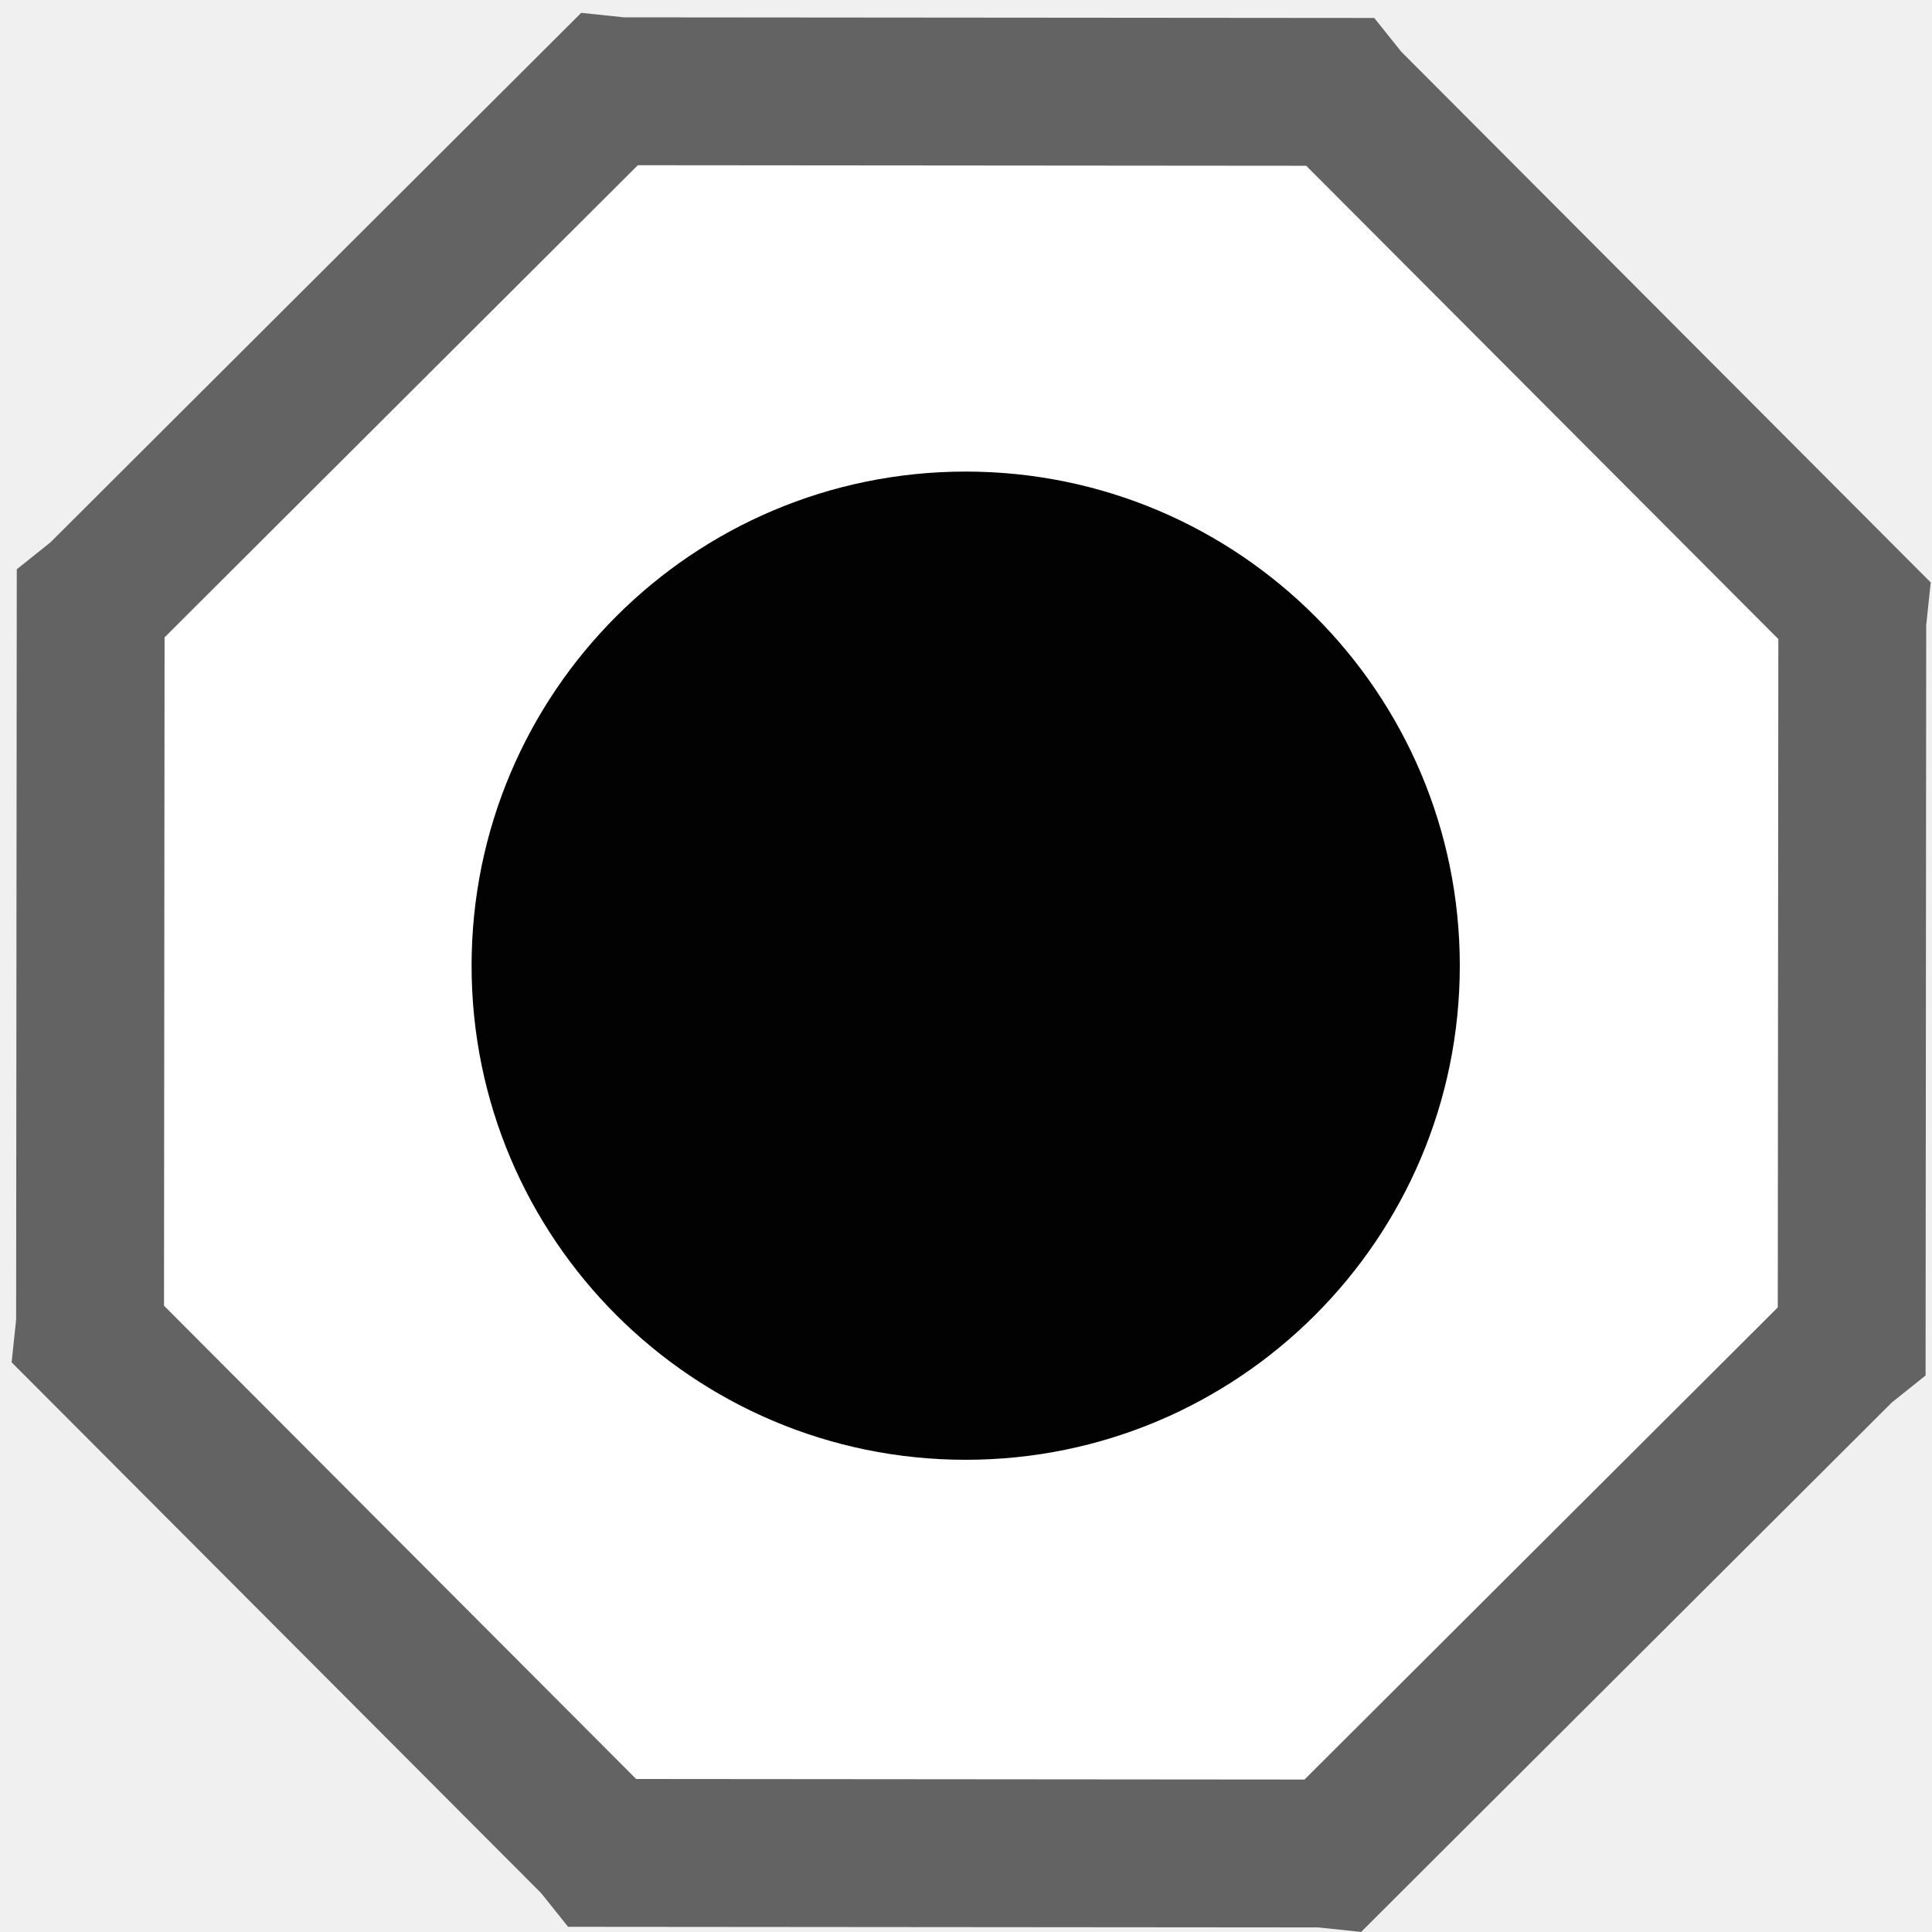
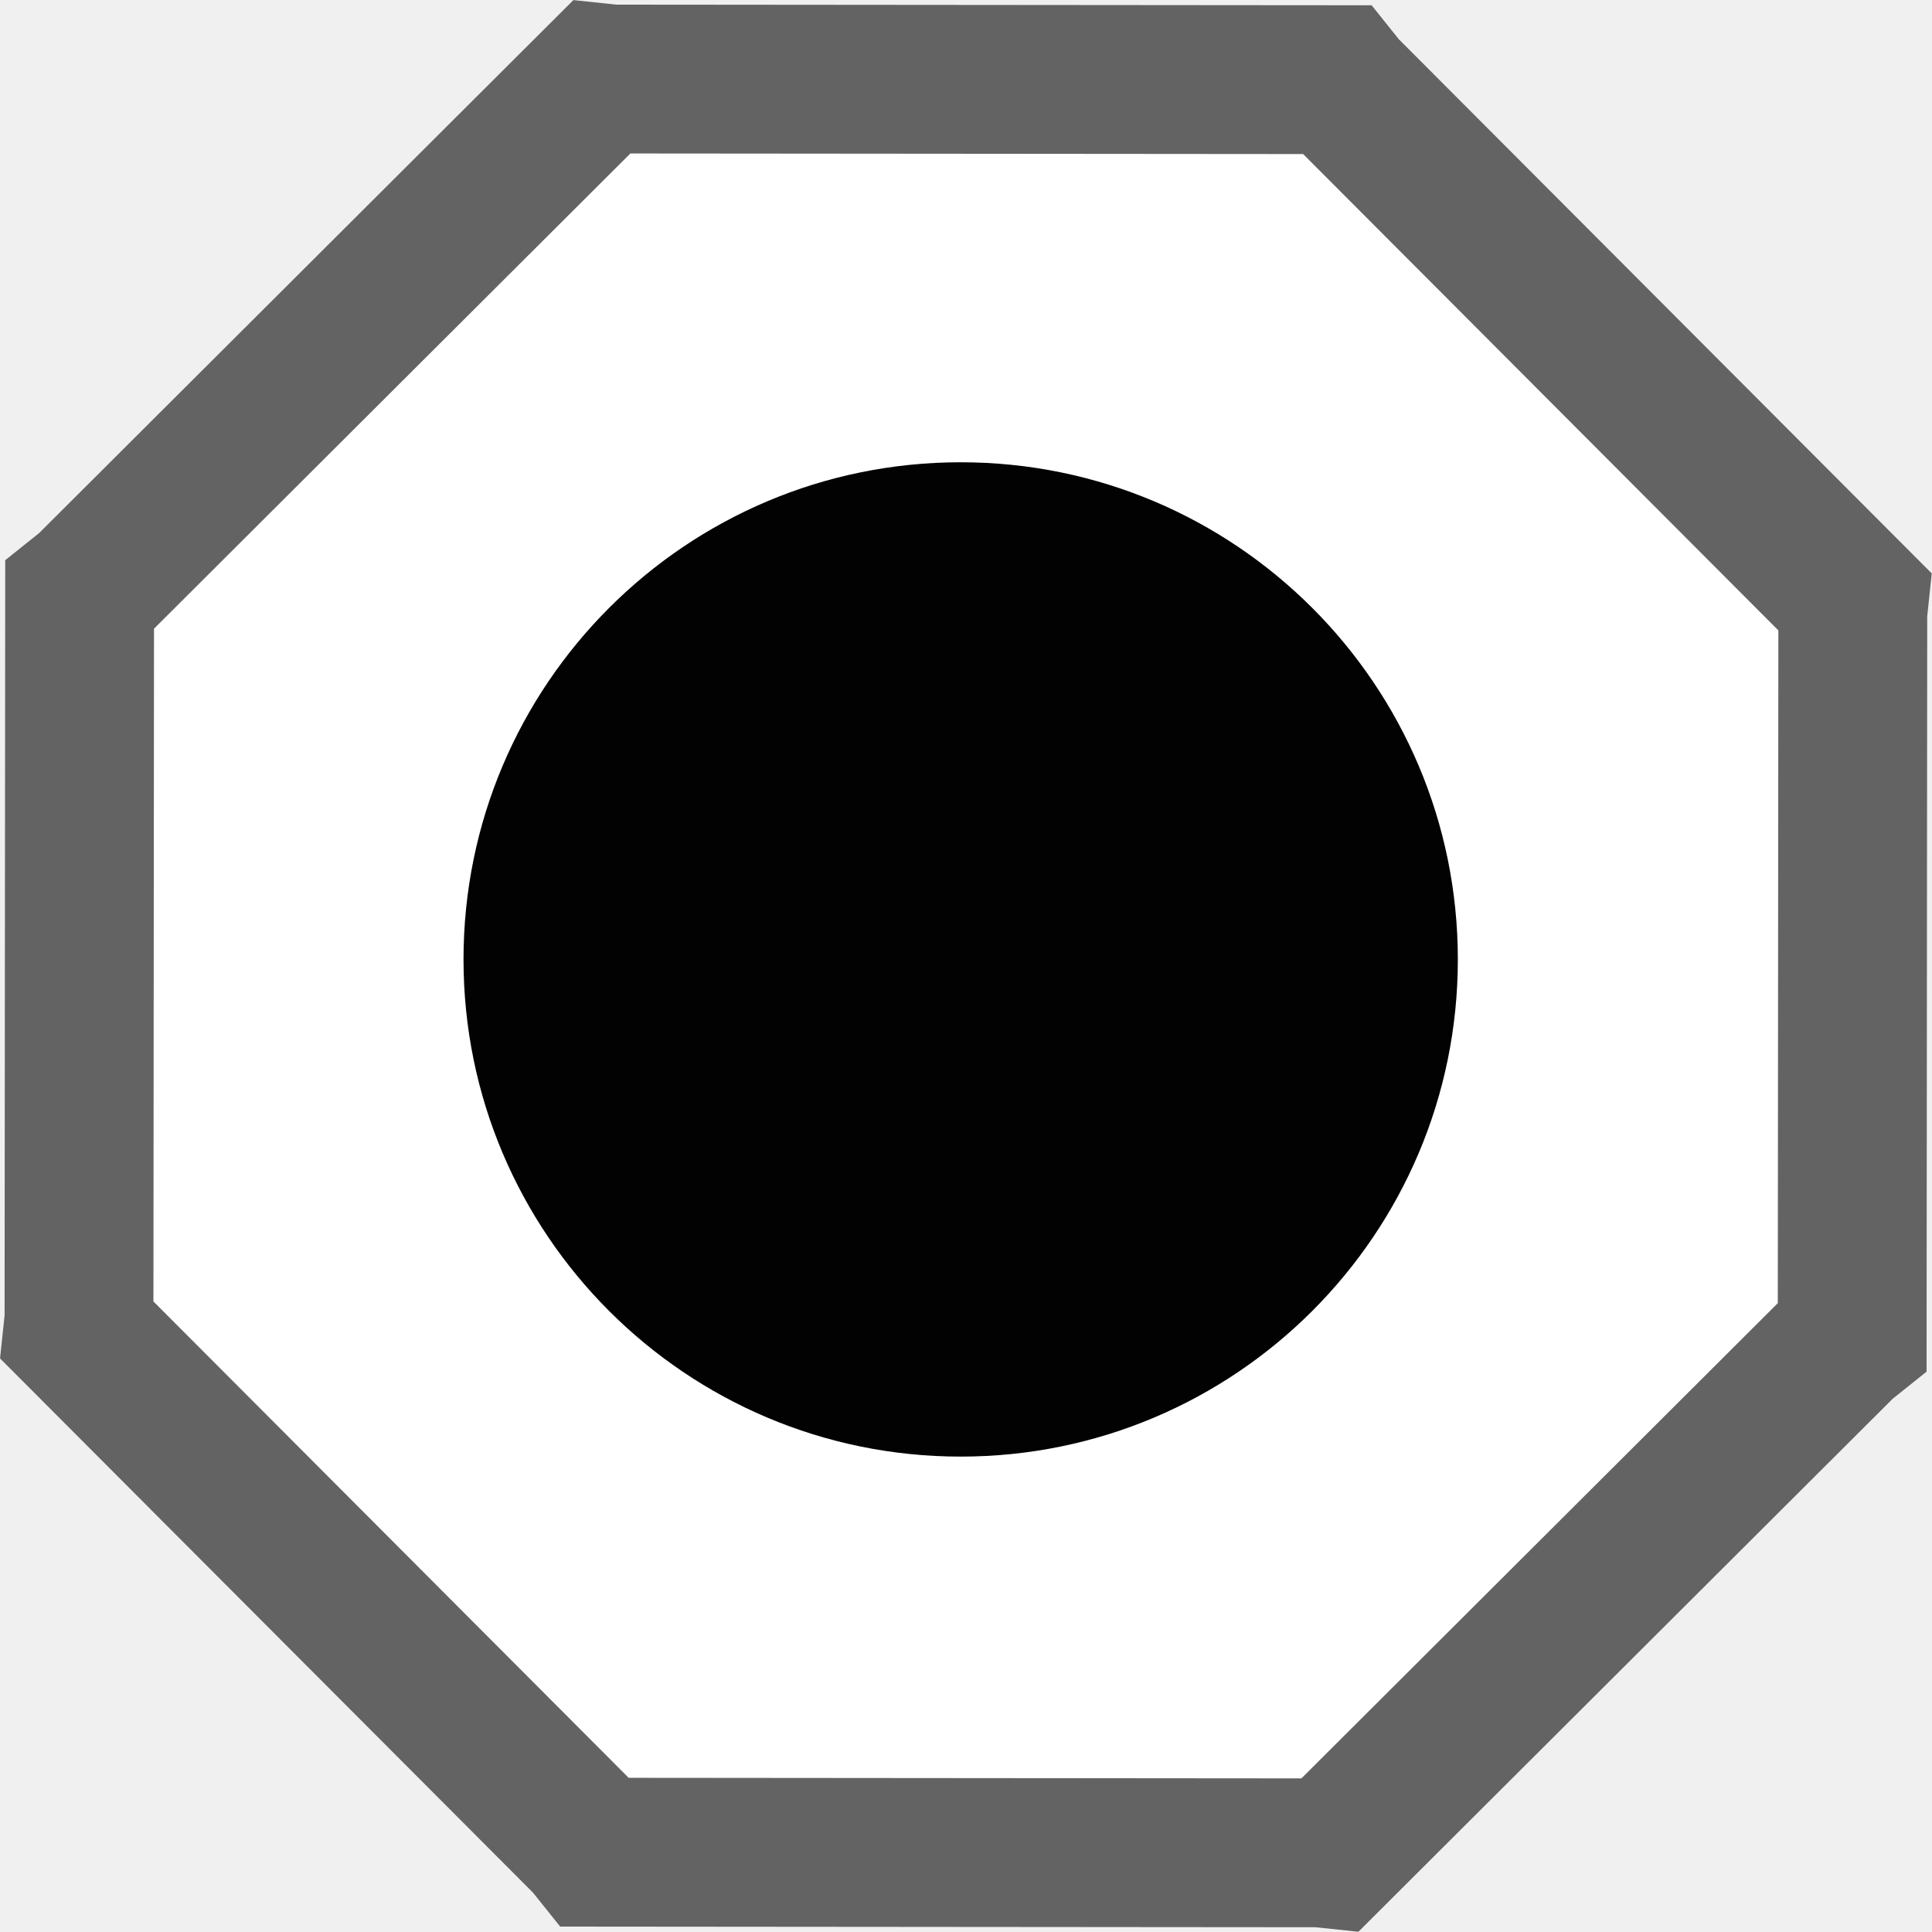
- <svg xmlns="http://www.w3.org/2000/svg" width="12" height="12" viewBox="0 0 3.175 3.175" version="1.1" id="svg8">
+ <svg xmlns="http://www.w3.org/2000/svg" width="12" height="12" viewBox="0 0 12 12" version="1.1" id="svg8">
  <defs id="defs2" />
-   <g id="layer1" transform="translate(0,-293.825)">
-     <path style="opacity:0.99;fill:#ffffff;fill-opacity:1;stroke:#626262;stroke-width:0.243;stroke-miterlimit:4;stroke-dasharray:none;stroke-opacity:1" id="path815" d="m 3.046,294.827 -0.002,0.019 -0.001,1.181 -0.015,0.012 -0.836,0.834 -0.019,-0.002 -1.181,-0.001 -0.012,-0.015 -0.834,-0.836 0.002,-0.019 0.001,-1.181 0.015,-0.012 0.836,-0.834 0.019,0.002 1.181,0.001 0.012,0.015 z" />
-     <circle style="opacity:0.99;fill:#000000;fill-opacity:1;stroke:#626262;stroke-width:0;stroke-miterlimit:4;stroke-dasharray:none;stroke-opacity:1" id="path1458" cx="1.587" cy="295.412" r="0.812" />
+   <g id="layer1" transform="translate(-0.2780583,-285.1248)">
+     <path style="opacity:0.99;fill:#ffffff;fill-opacity:1;stroke:#626262;stroke-width:0.243;stroke-miterlimit:4;stroke-dasharray:none;stroke-opacity:1" id="path815" d="m 3.046,294.827 -0.002,0.019 -0.001,1.181 -0.015,0.012 -0.836,0.834 -0.019,-0.002 -1.181,-0.001 -0.012,-0.015 -0.834,-0.836 0.002,-0.019 0.001,-1.181 0.015,-0.012 0.836,-0.834 0.019,0.002 1.181,0.001 0.012,0.015 z" transform="matrix(3.80434,0,0,3.804276,0.2057023,-832.7463)" />
+     <ellipse style="opacity:0.99;fill:#000000;fill-opacity:1;stroke:#626262;stroke-width:0;stroke-miterlimit:4;stroke-dasharray:none;stroke-opacity:1" id="path1458" cx="6.245" cy="291.084" rx="3.088" ry="3.088" />
  </g>
</svg>
